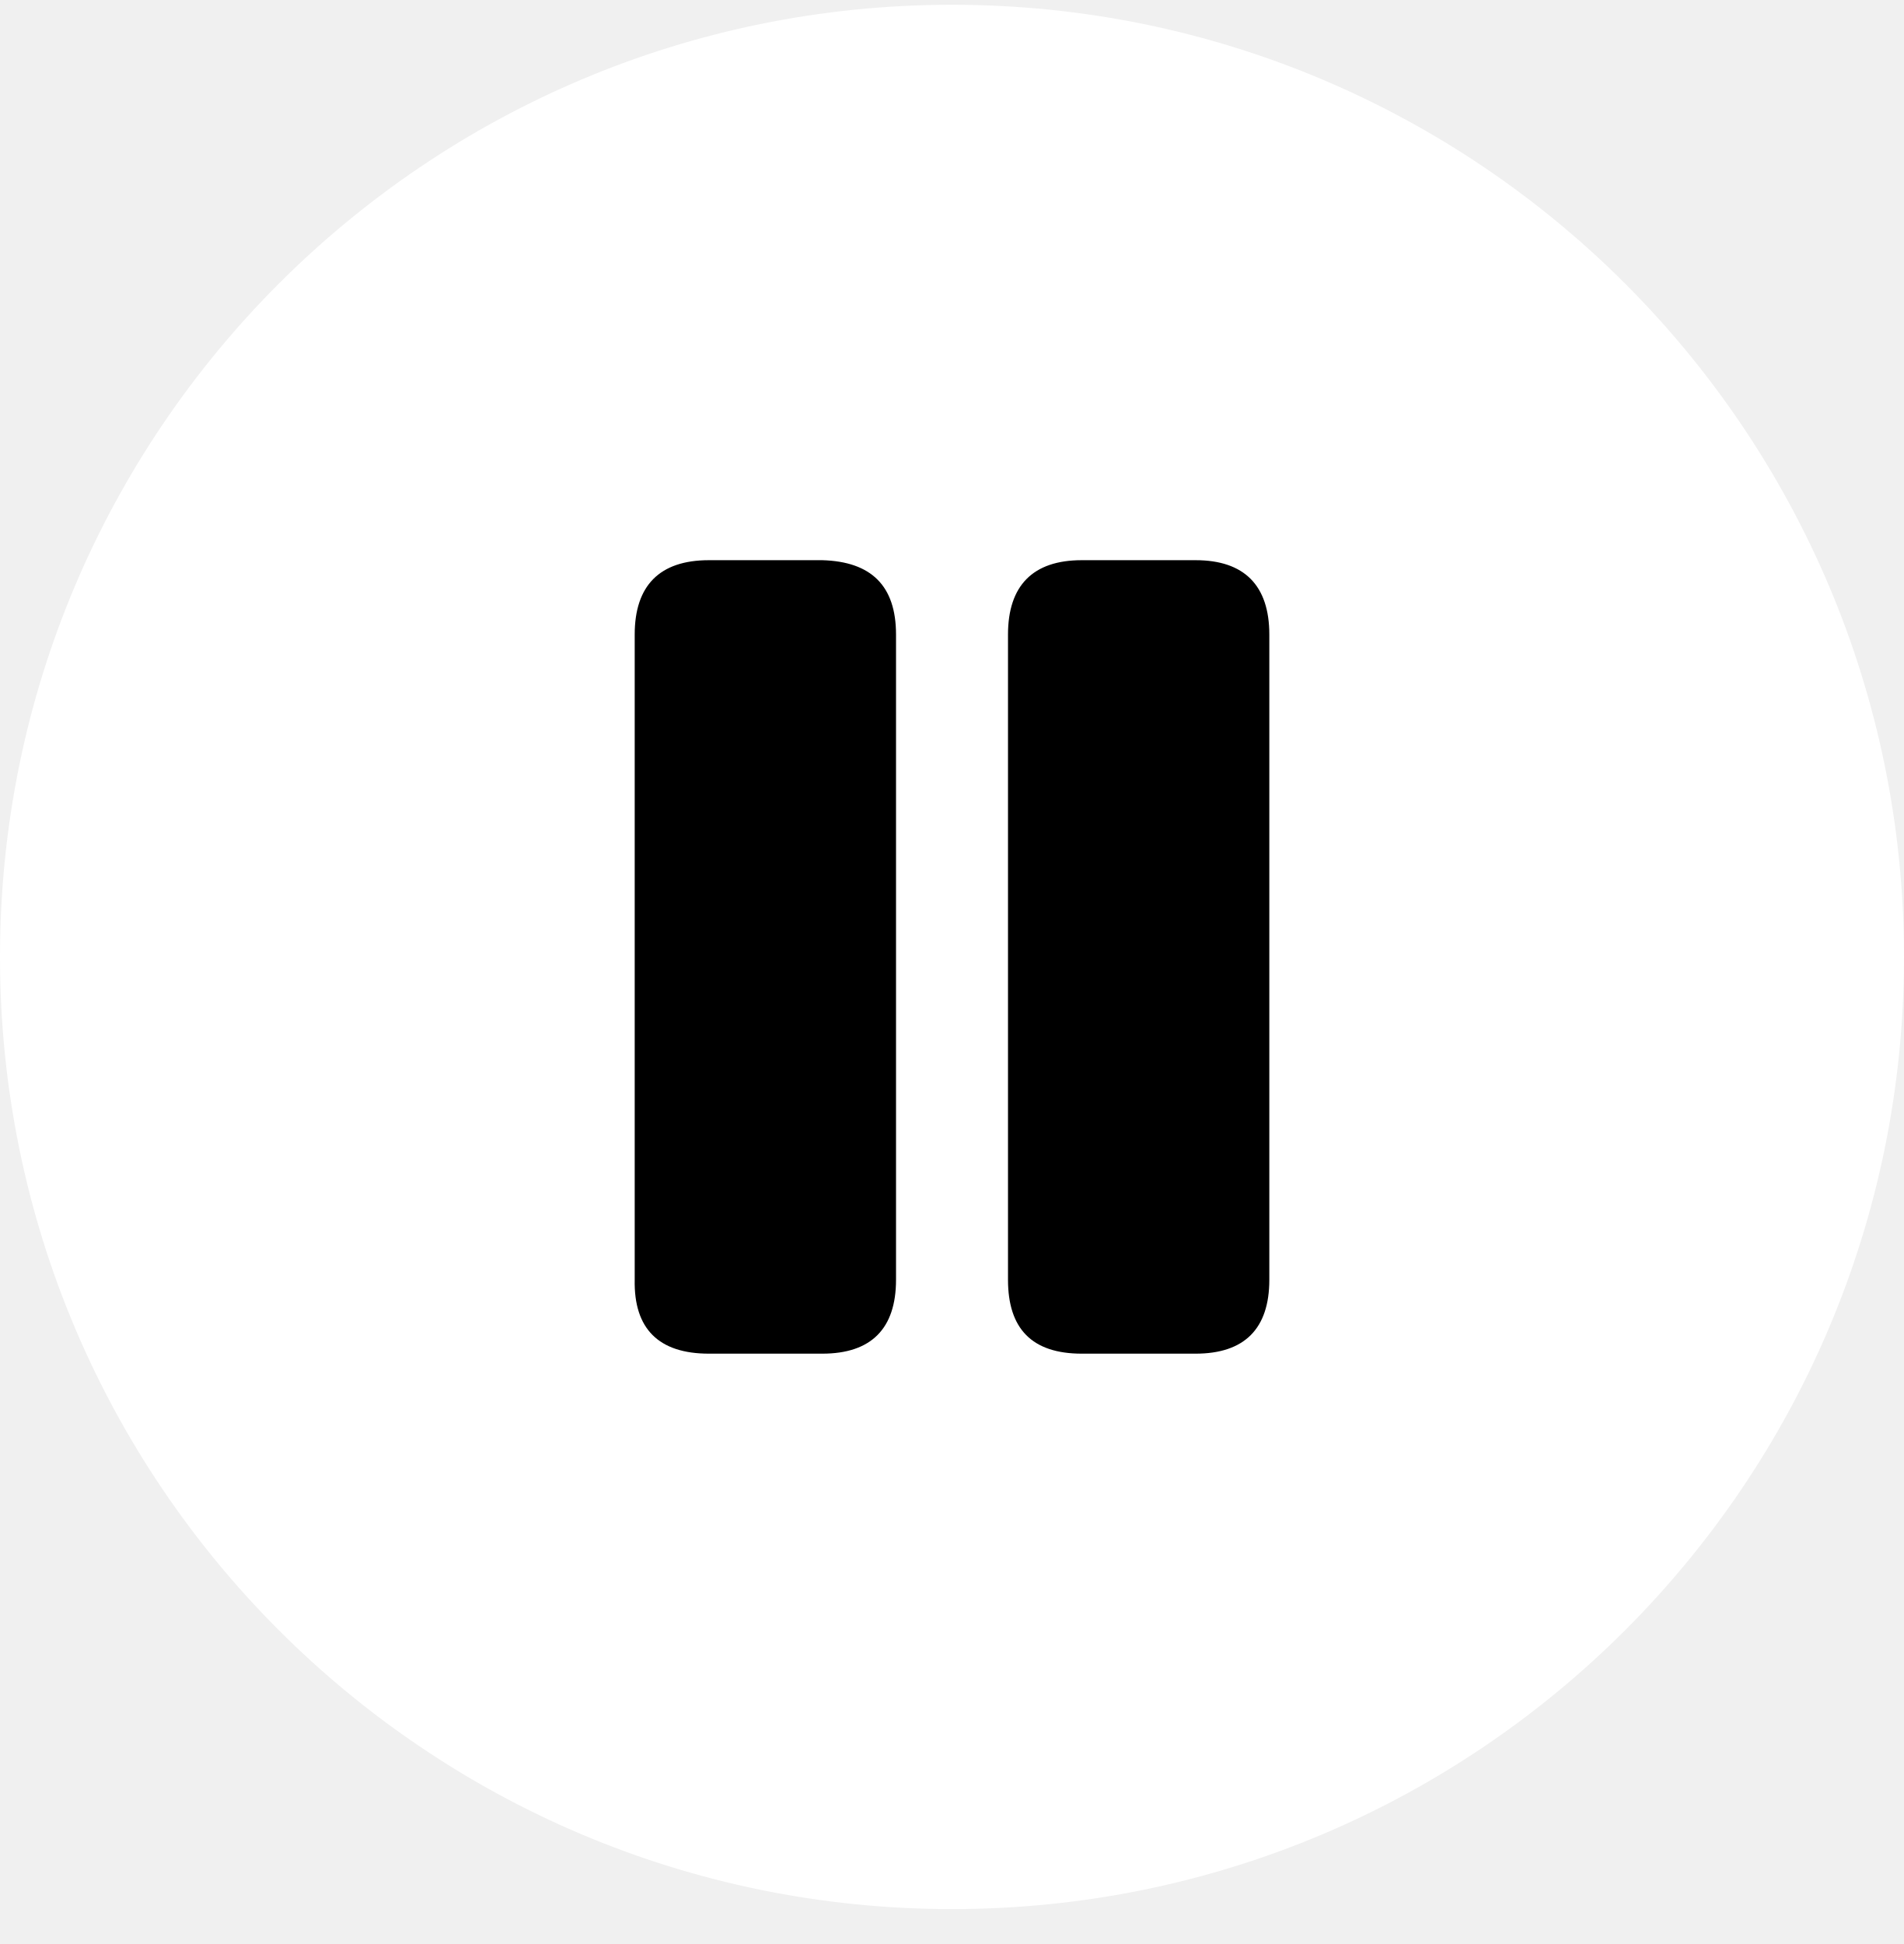
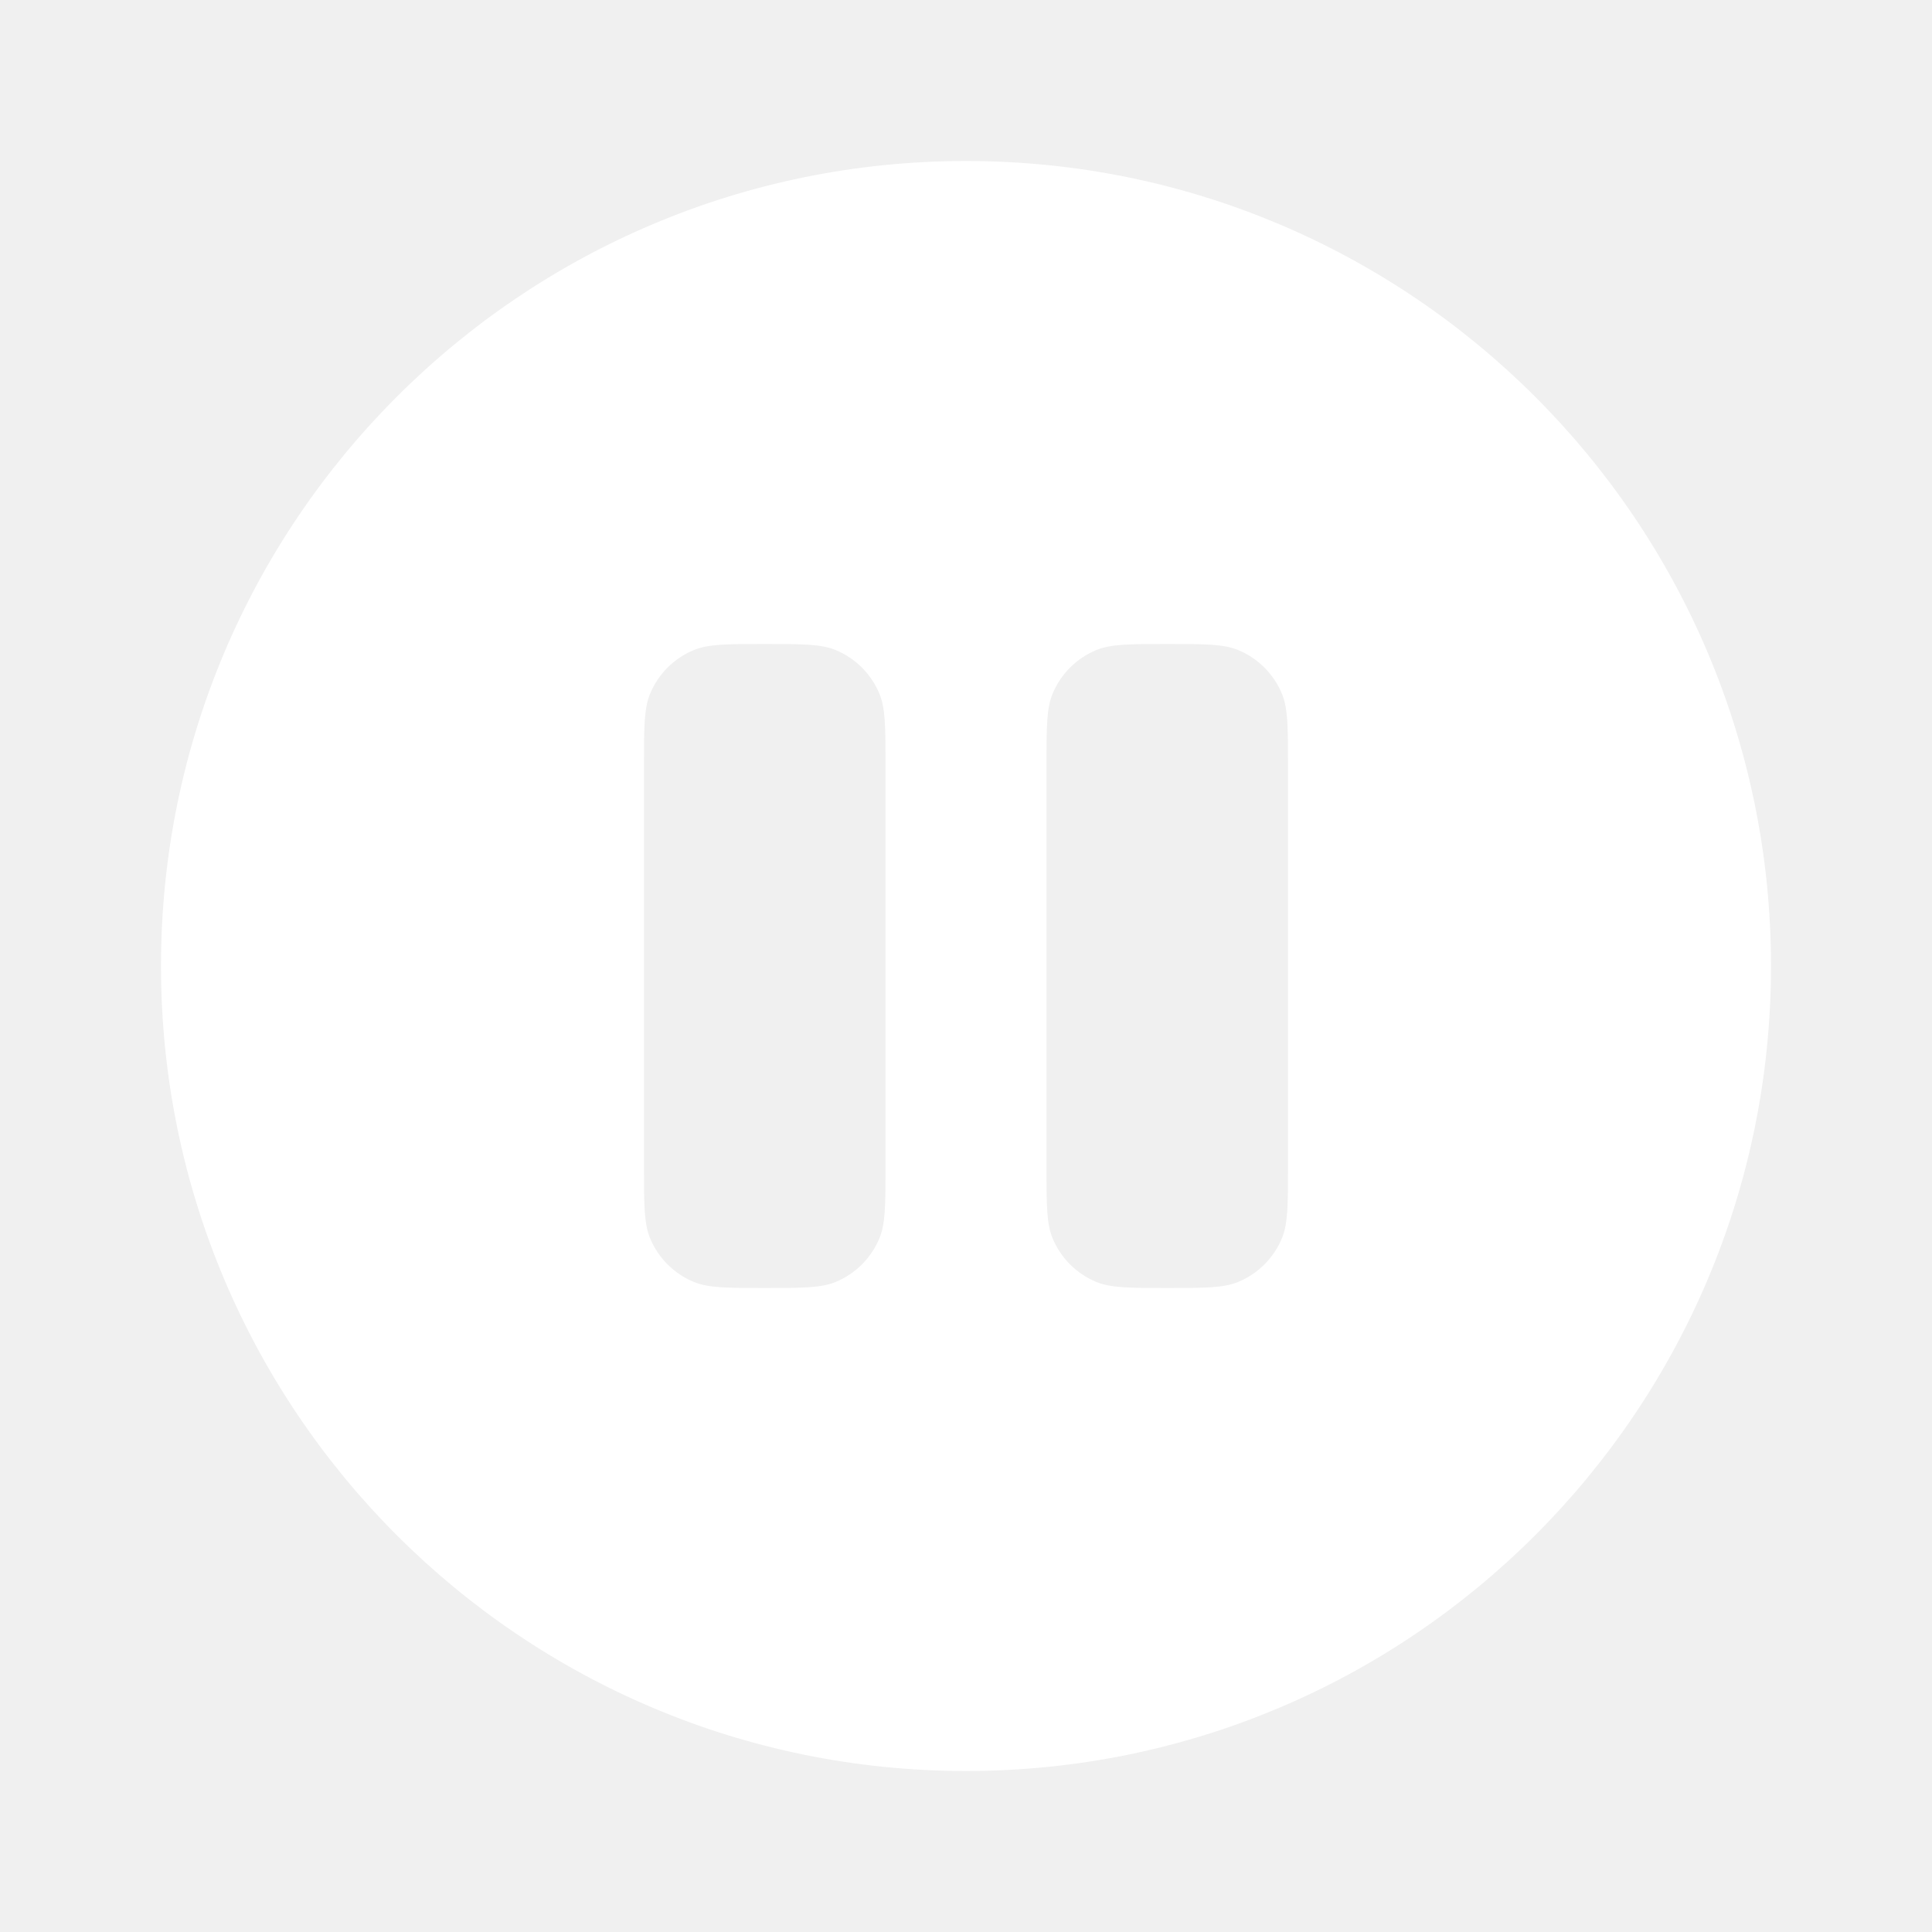
- <svg xmlns="http://www.w3.org/2000/svg" width="48" height="49" viewBox="0 0 48 49" fill="none">
-   <rect y="0.12" width="48" height="48" rx="24" fill="white" />
-   <path d="M17.871 34.12H20.73C21.961 34.12 22.589 33.492 22.589 32.258V15.995C22.589 14.761 21.961 14.155 20.73 14.12H17.871C16.628 14.12 16.001 14.761 16.001 15.995V32.258C15.977 33.492 16.605 34.12 17.871 34.12ZM27.271 34.12H30.141C31.373 34.12 32 33.492 32 32.258V15.995C32 14.761 31.373 14.12 30.141 14.12H27.271C26.039 14.12 25.412 14.761 25.412 15.995V32.258C25.412 33.492 26.016 34.12 27.271 34.12Z" fill="black" />
+ <svg xmlns="http://www.w3.org/2000/svg" width="100%" height="100%" viewBox="0 0 24 24" fill="none">
+   <path fill-rule="evenodd" clip-rule="evenodd" d="M12 22C17.523 22 22 17.523 22 12C22 6.477 17.523 2 12 2C6.477 2 2 6.477 2 12C2 17.523 6.477 22 12 22ZM8.076 8.617C8 8.801 8 9.034 8 9.5V14.5C8 14.966 8 15.199 8.076 15.383C8.178 15.628 8.372 15.822 8.617 15.924C8.801 16 9.034 16 9.5 16C9.966 16 10.199 16 10.383 15.924C10.628 15.822 10.822 15.628 10.924 15.383C11 15.199 11 14.966 11 14.5V9.5C11 9.034 11 8.801 10.924 8.617C10.822 8.372 10.628 8.178 10.383 8.076C10.199 8 9.966 8 9.5 8C9.034 8 8.801 8 8.617 8.076C8.372 8.178 8.178 8.372 8.076 8.617ZM13.076 8.617C13 8.801 13 9.034 13 9.5V14.5C13 14.966 13 15.199 13.076 15.383C13.178 15.628 13.372 15.822 13.617 15.924C13.801 16 14.034 16 14.5 16C14.966 16 15.199 16 15.383 15.924C15.628 15.822 15.822 15.628 15.924 15.383C16 15.199 16 14.966 16 14.5V9.5C16 9.034 16 8.801 15.924 8.617C15.822 8.372 15.628 8.178 15.383 8.076C15.199 8 14.966 8 14.5 8C14.034 8 13.801 8 13.617 8.076C13.372 8.178 13.178 8.372 13.076 8.617Z" fill="white" />
</svg>
